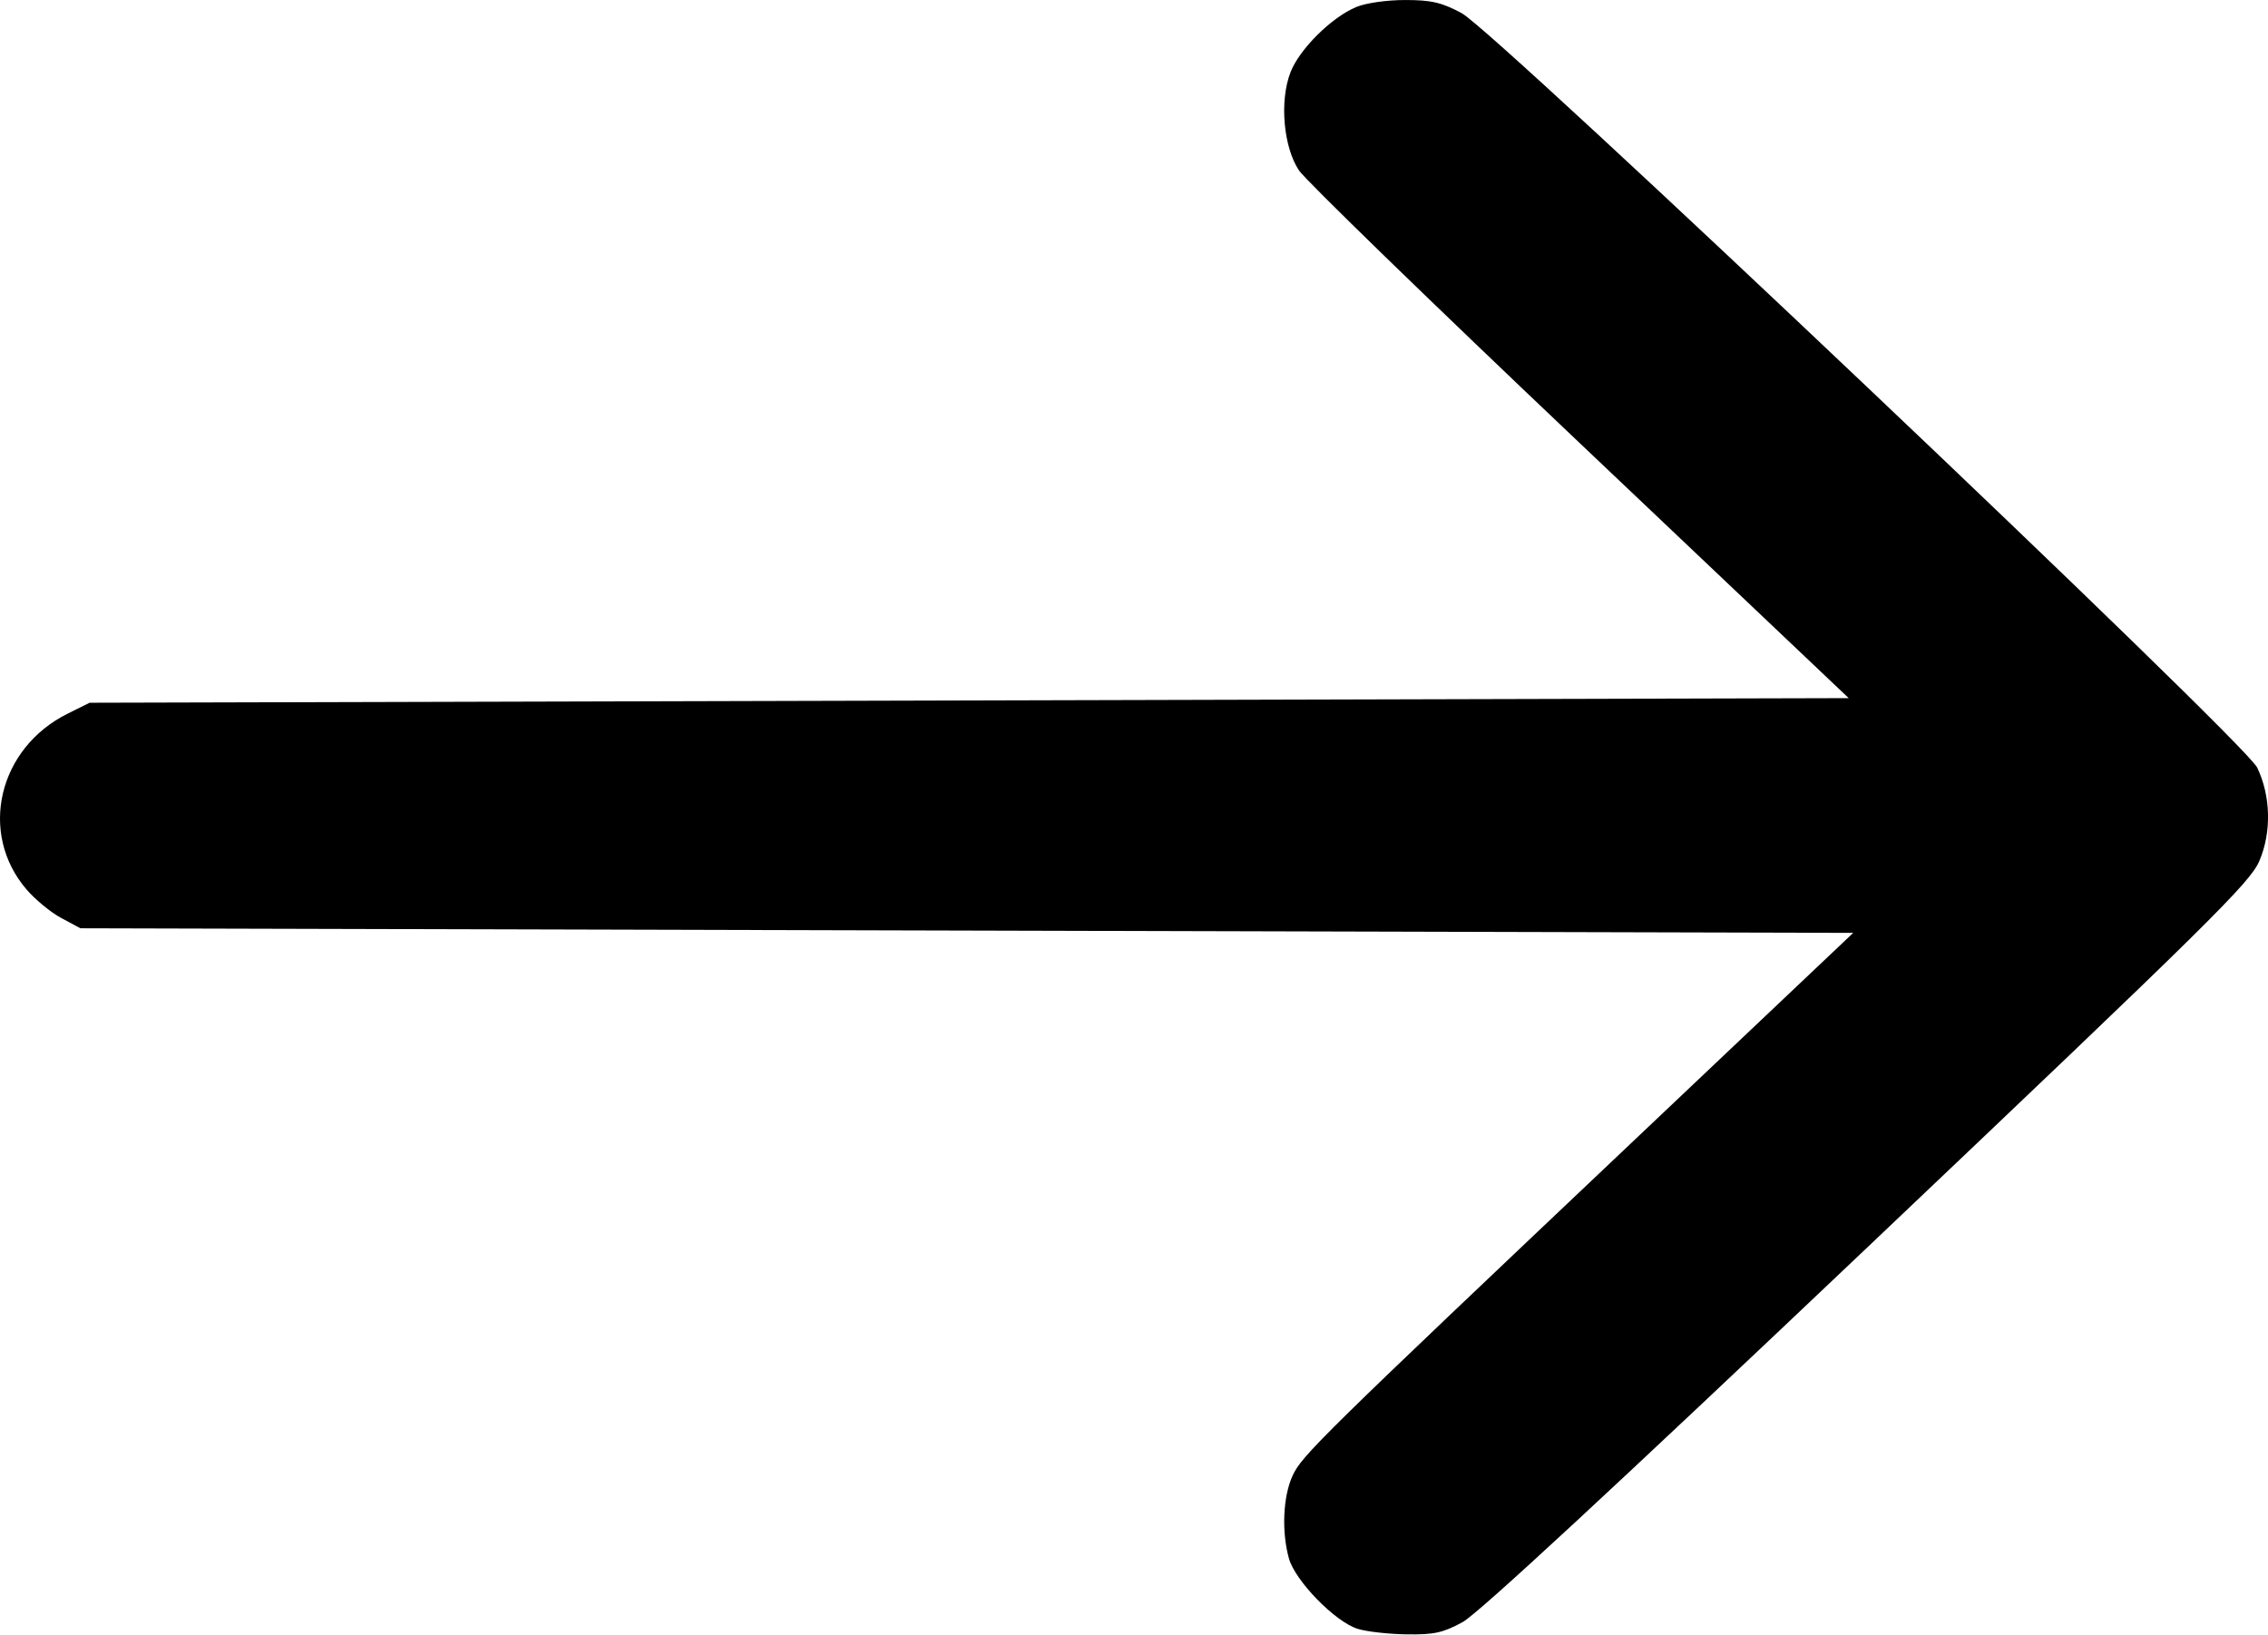
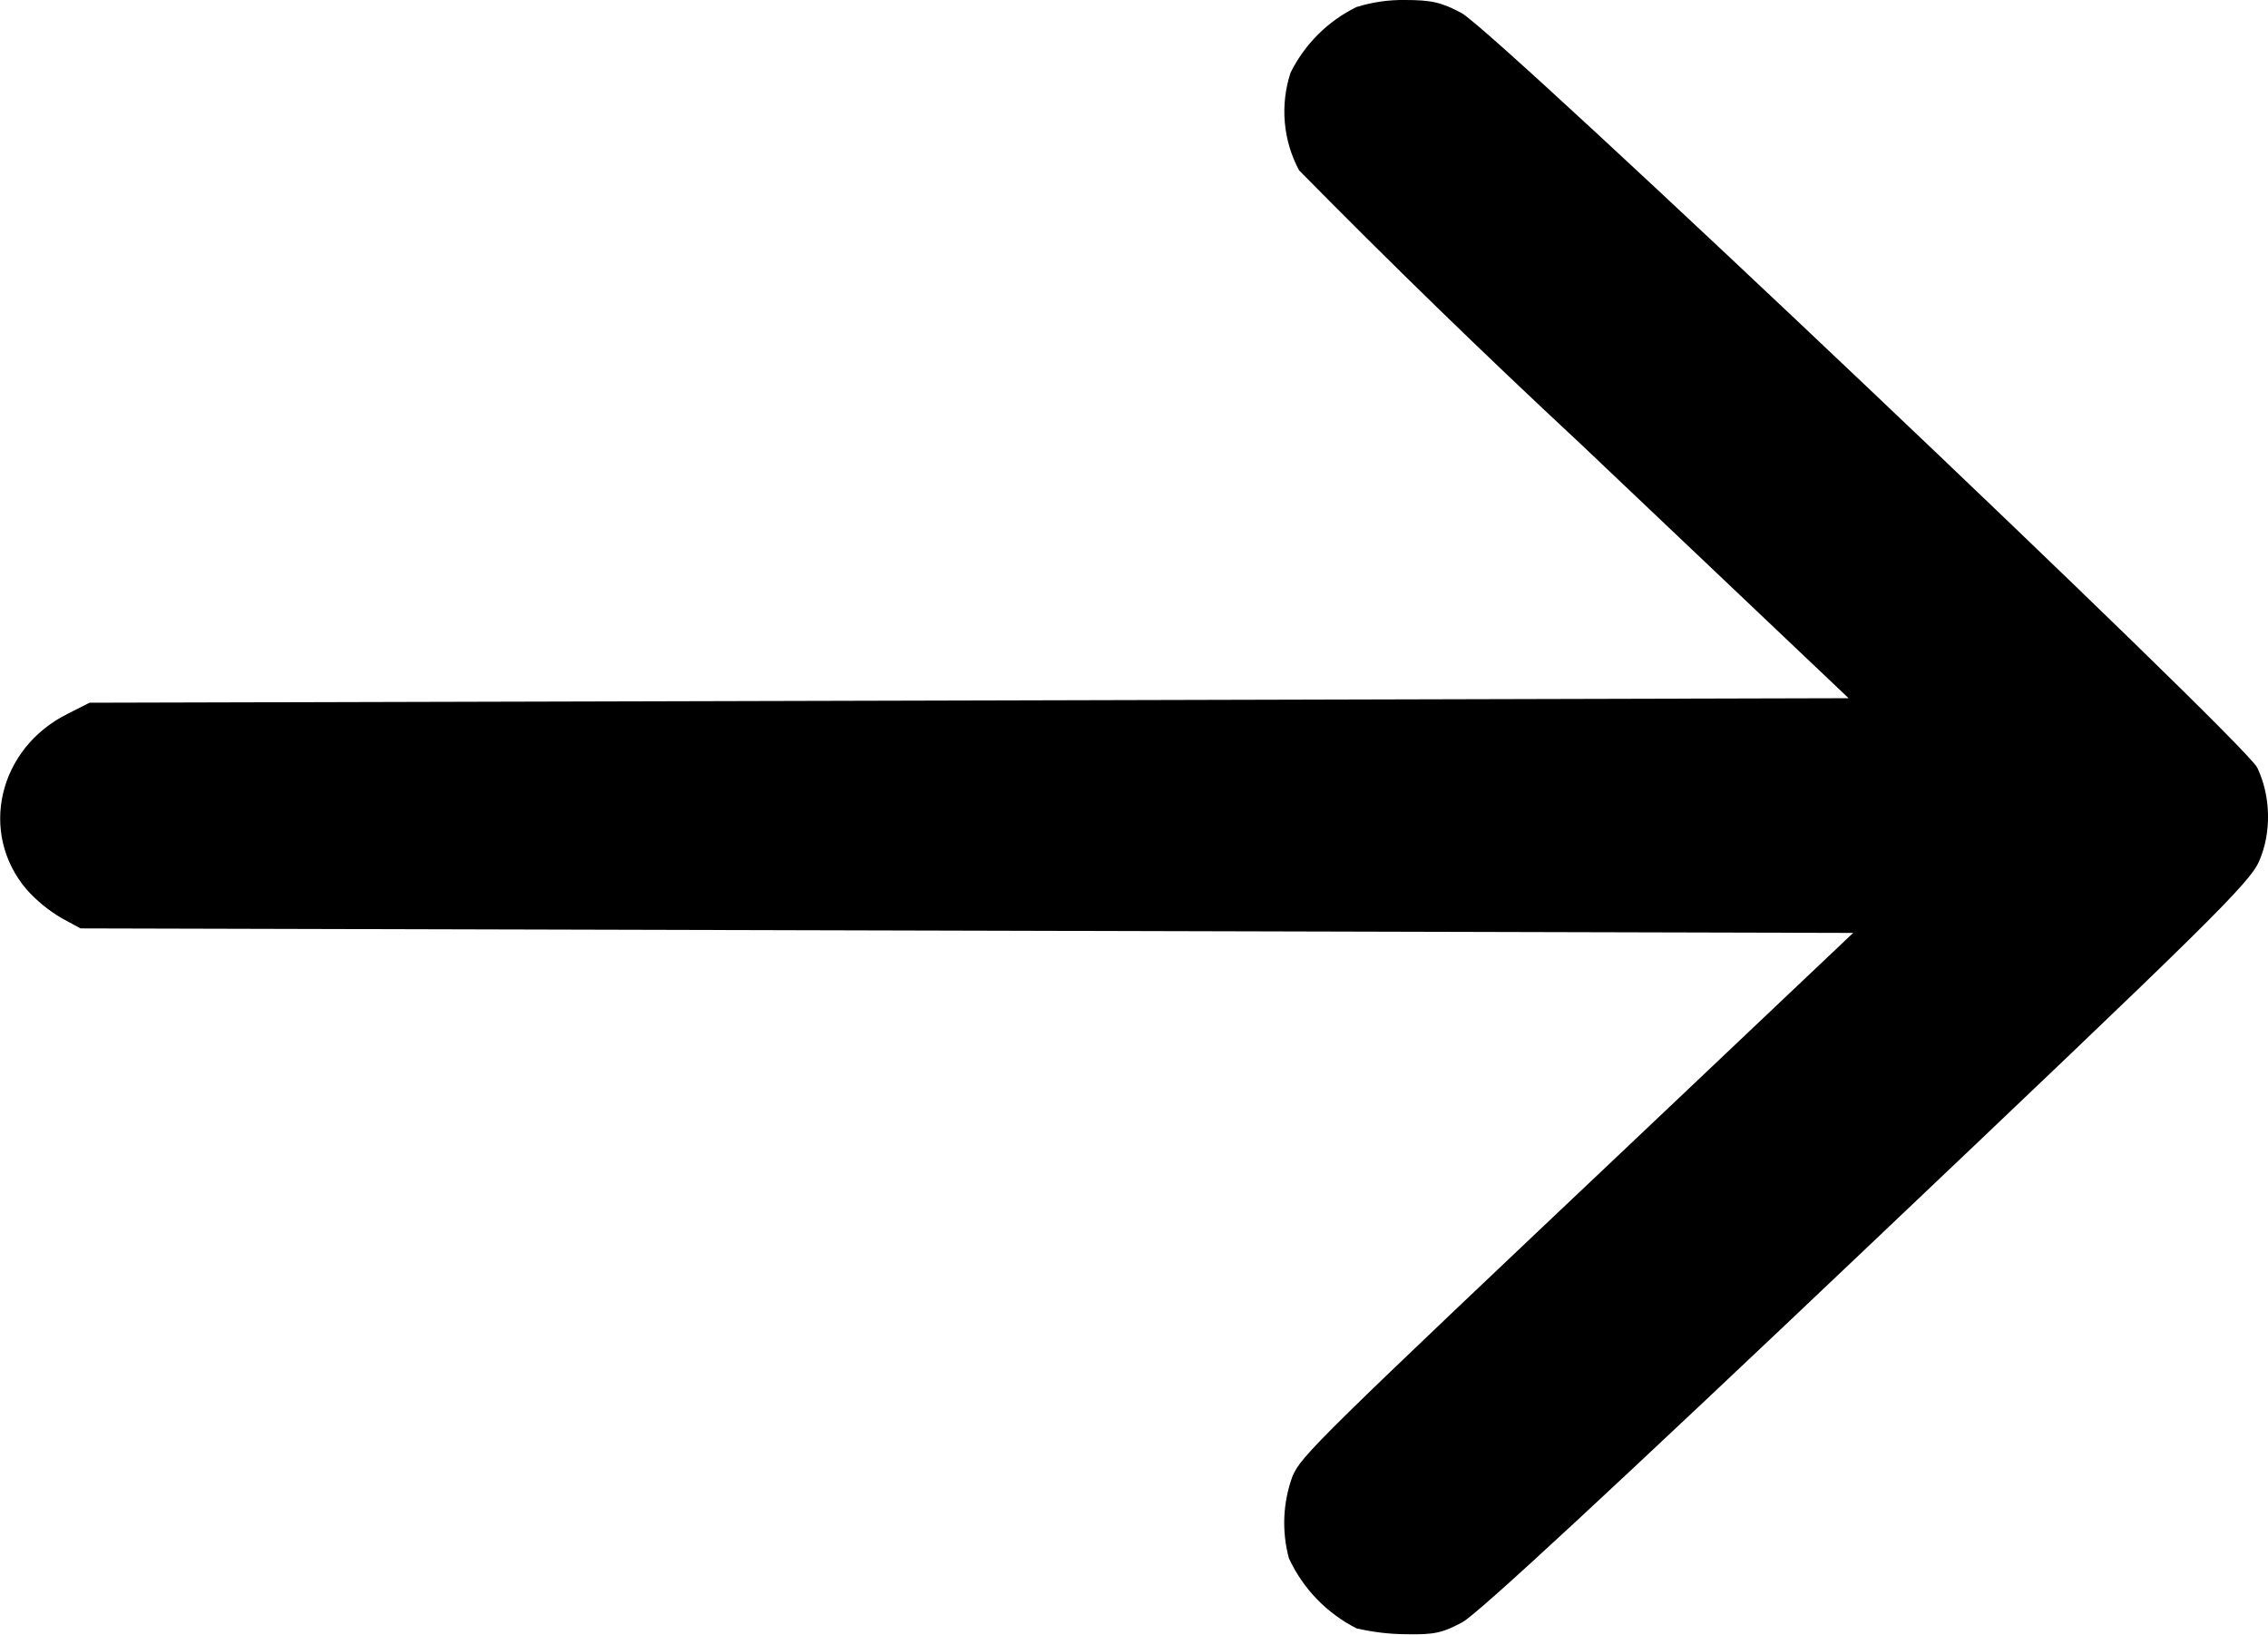
- <svg xmlns="http://www.w3.org/2000/svg" width="8.031mm" height="5.787mm" viewBox="0 0 8.031 5.787" version="1.1" id="svg8">
-   <defs id="defs2" />
-   <g id="layer1" transform="translate(-88.38328,-74.41038)">
-     <g id="g826" transform="matrix(0.06159196,0,0,0.06159196,84.96179,75.4524)">
-       <path d="m 133.596,76.71 c -1.295,-0.408 -3.586,-2.758 -3.944,-4.045 -0.426,-1.536 -0.341,-3.542 0.203,-4.737 0.534,-1.174 1.428,-2.052 19.942,-19.579 L 162.094,36.707 111.134,36.574 60.174,36.442 59.078,35.856 C 58.475,35.534 57.571,34.79 57.07,34.204 54.302,30.971 55.448,26.088 59.441,24.105 L 60.703,23.478 111.27,23.345 161.837,23.213 146.365,8.546 c -8.51,-8.067 -15.771,-15.118 -16.135,-15.668 -0.894,-1.351 -1.124,-3.974 -0.493,-5.626 0.51,-1.334 2.355,-3.17 3.79,-3.769 0.543,-0.227 1.754,-0.4 2.798,-0.4 1.514,0 2.092,0.133 3.253,0.751 1.958,1.041 45.024,41.875 45.742,43.371 0.785,1.636 0.832,3.721 0.12,5.376 -0.538,1.251 -2.854,3.533 -22.535,22.207 -14.61,13.863 -22.381,21.056 -23.271,21.541 -1.125,0.613 -1.634,0.723 -3.224,0.701 -1.038,-0.015 -2.305,-0.158 -2.814,-0.319 z" id="path828" />
-     </g>
-   </g>
+ <svg xmlns="http://www.w3.org/2000/svg" viewBox="0 0 8.031 5.787">
+   <path d="M4.807 5.767a.525.525 0 0 1-.243-.25.48.48 0 0 1 .013-.291c.032-.073.087-.127 1.228-1.206l.757-.717-3.139-.008-3.138-.008-.068-.037a.52.52 0 0 1-.123-.101c-.17-.2-.1-.5.146-.622l.077-.039 3.115-.008 3.114-.008-.953-.904A31.766 31.766 0 0 1 4.6.603a.441.441 0 0 1-.03-.346.513.513 0 0 1 .233-.232A.55.55 0 0 1 4.975 0c.093 0 .129.008.2.046.121.064 2.774 2.58 2.818 2.672.048.1.051.229.007.33-.033.078-.176.218-1.388 1.368-.9.854-1.378 1.297-1.433 1.327-.07.038-.1.045-.199.043a.794.794 0 0 1-.173-.02z" />
</svg>
